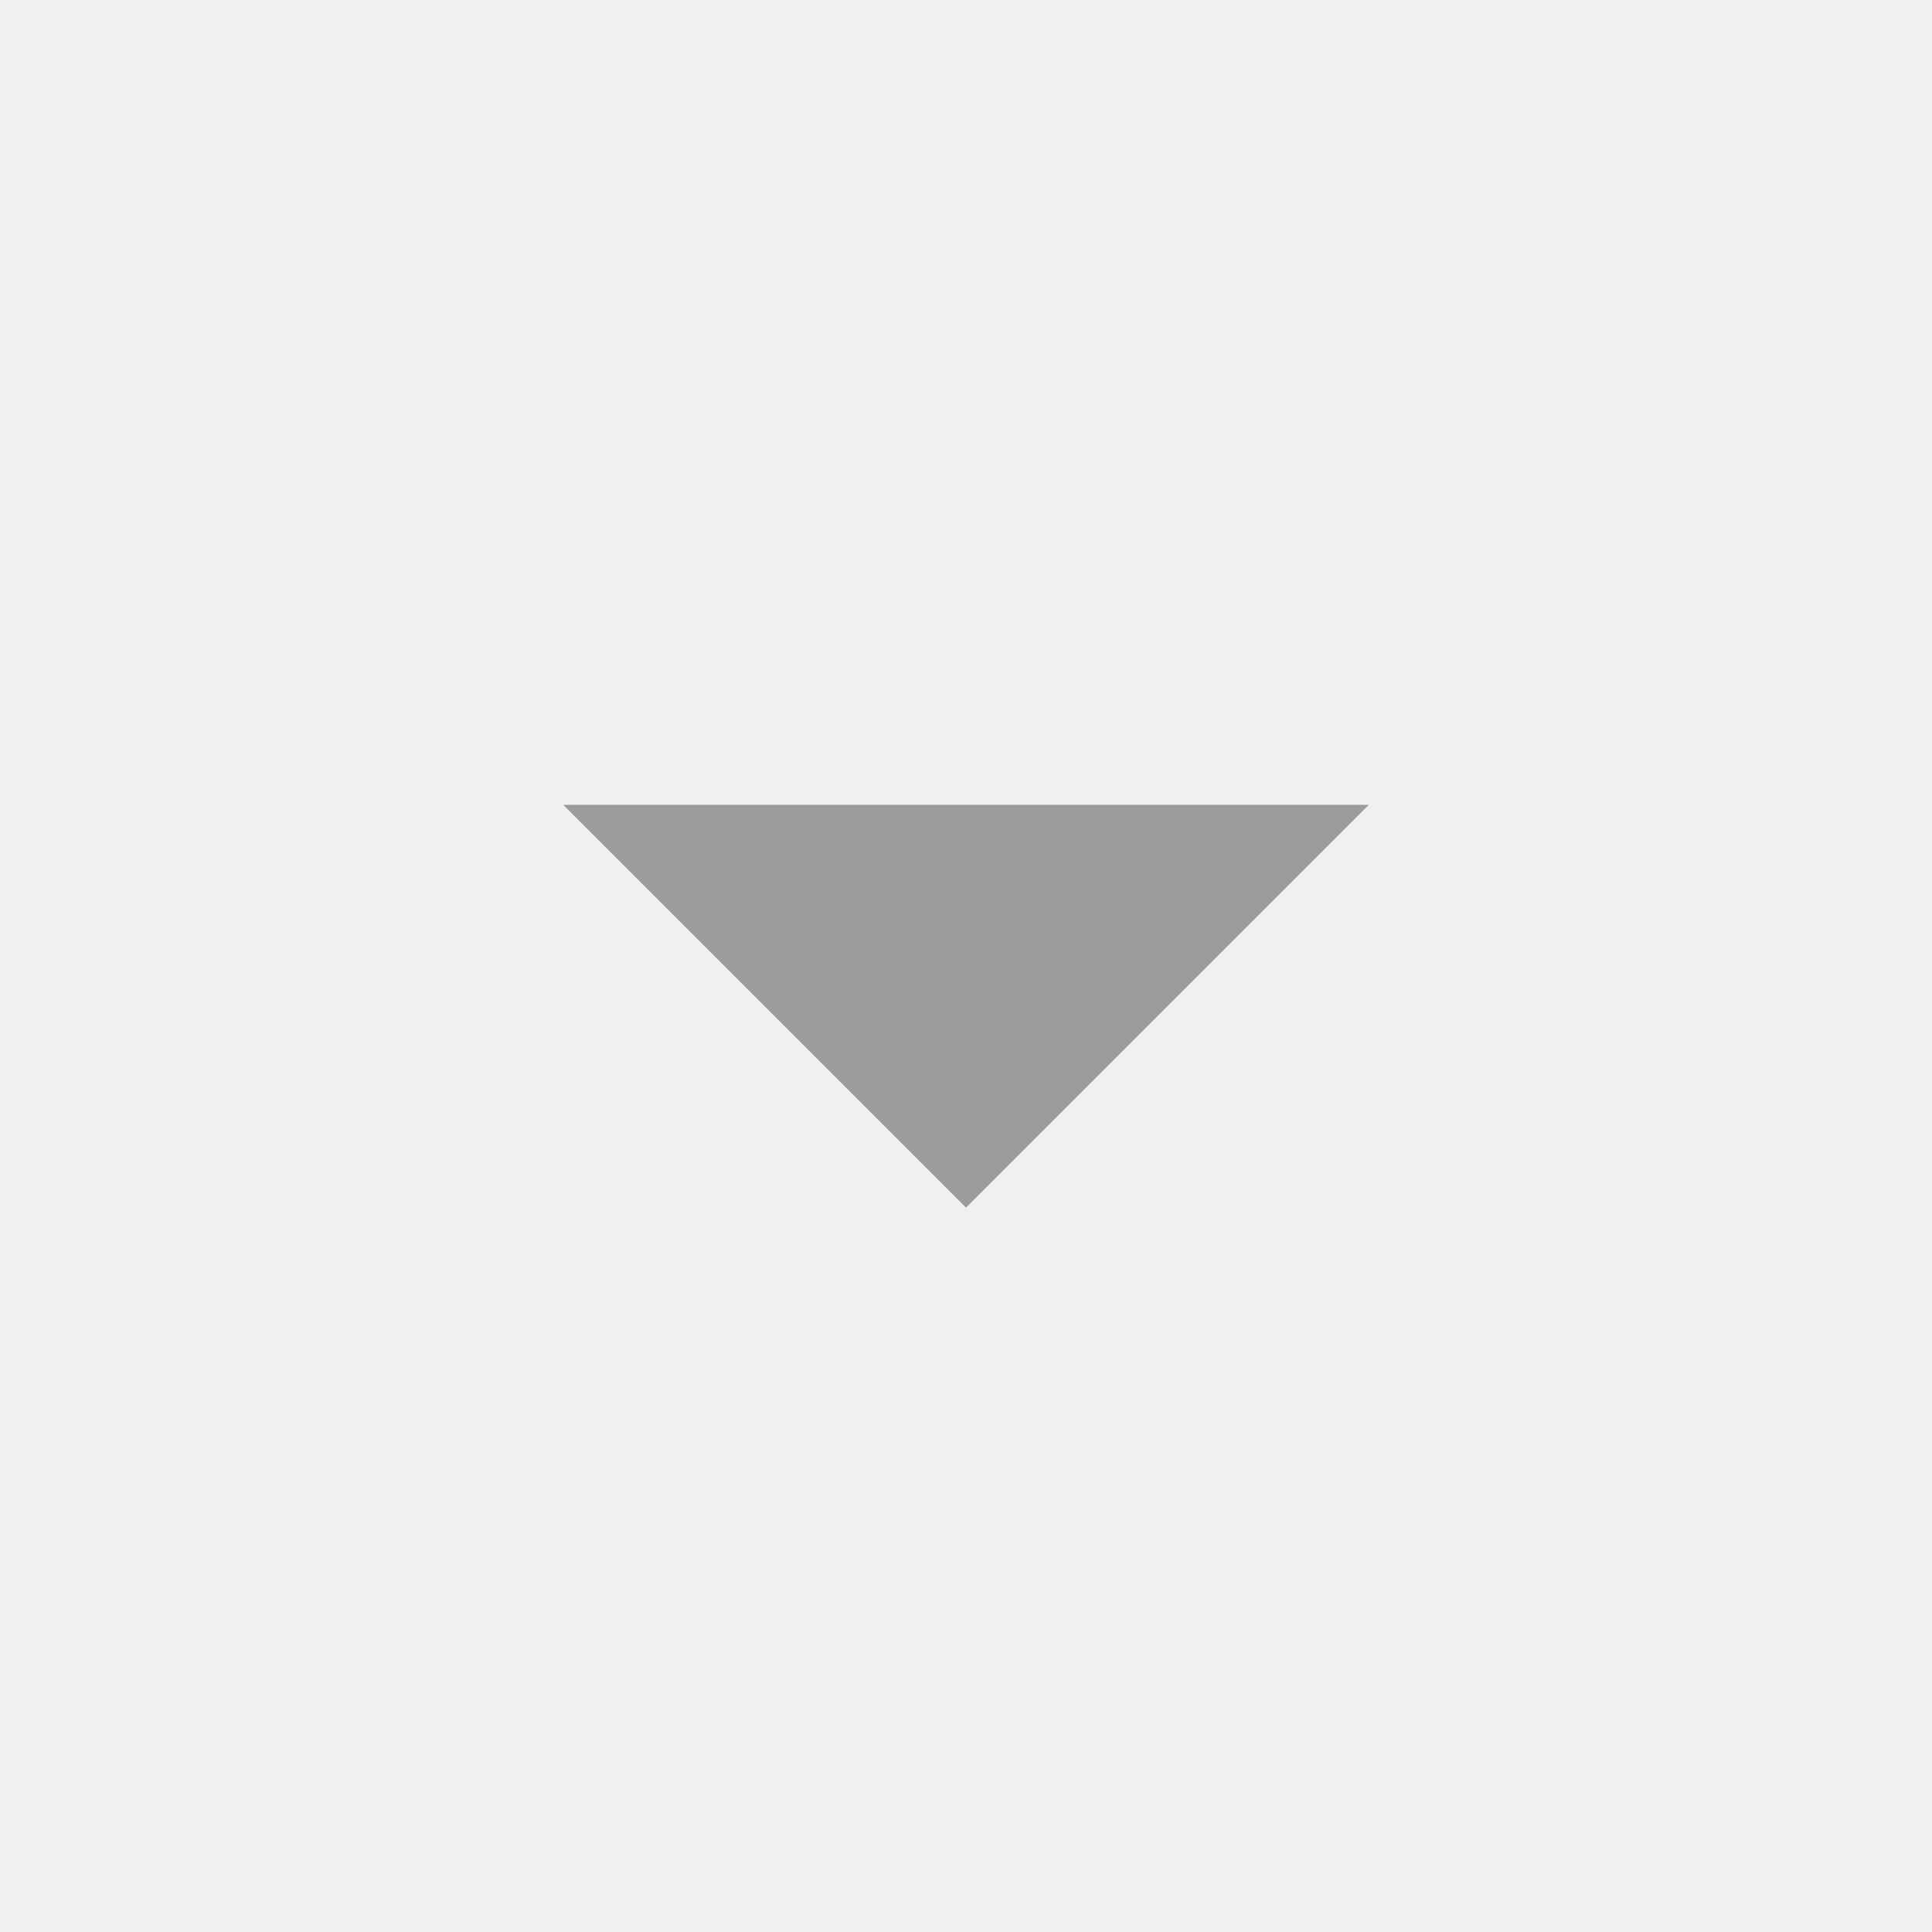
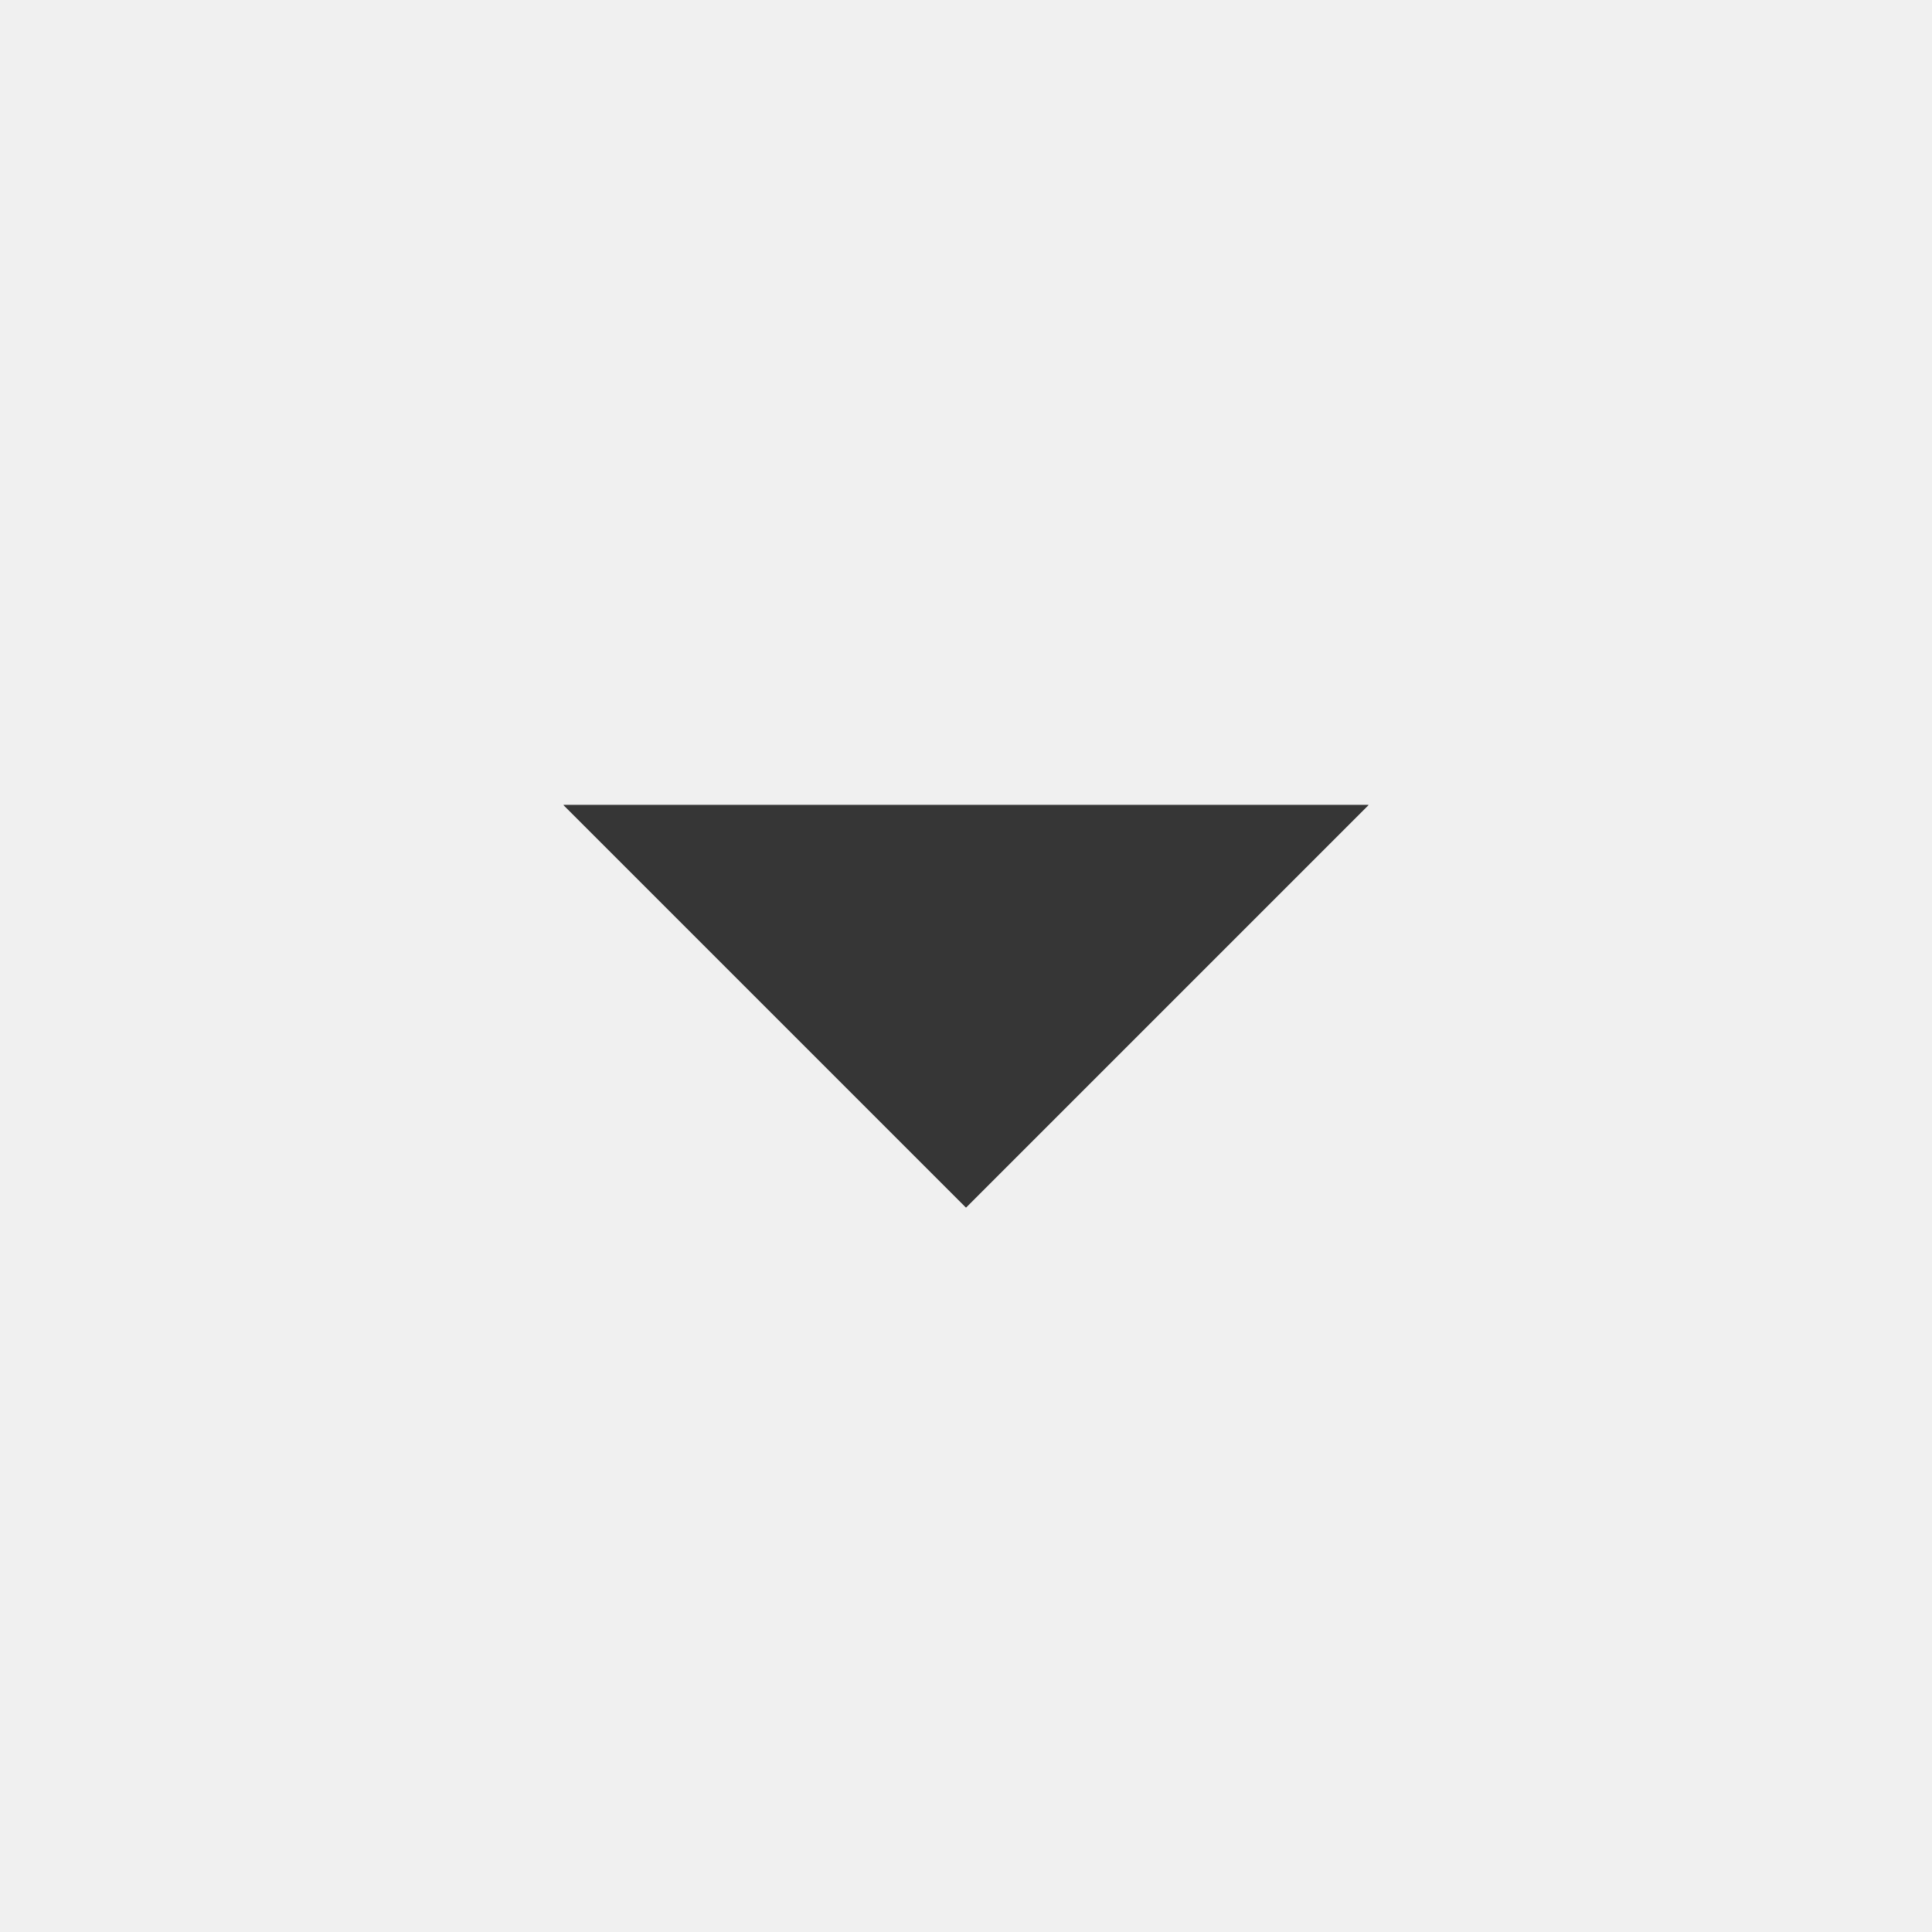
<svg xmlns="http://www.w3.org/2000/svg" xmlns:xlink="http://www.w3.org/1999/xlink" width="24" height="24" viewBox="0 0 24 24">
  <defs>
    <path id="a" d="M7 10l5 5 5-5z" />
  </defs>
  <g fill="none" fill-rule="evenodd">
    <mask id="b" fill="#fff">
      <use xlink:href="#a" />
    </mask>
-     <use fill="#9C9C9C" xlink:href="#a" />
-     <g fill="#9C9C9C" mask="url(#b)">
+     <use fill="#363636" xlink:href="#a" />
+     <g fill="#363636" mask="url(#b)">
      <path d="M0 0h24v24H0z" />
    </g>
  </g>
</svg>
